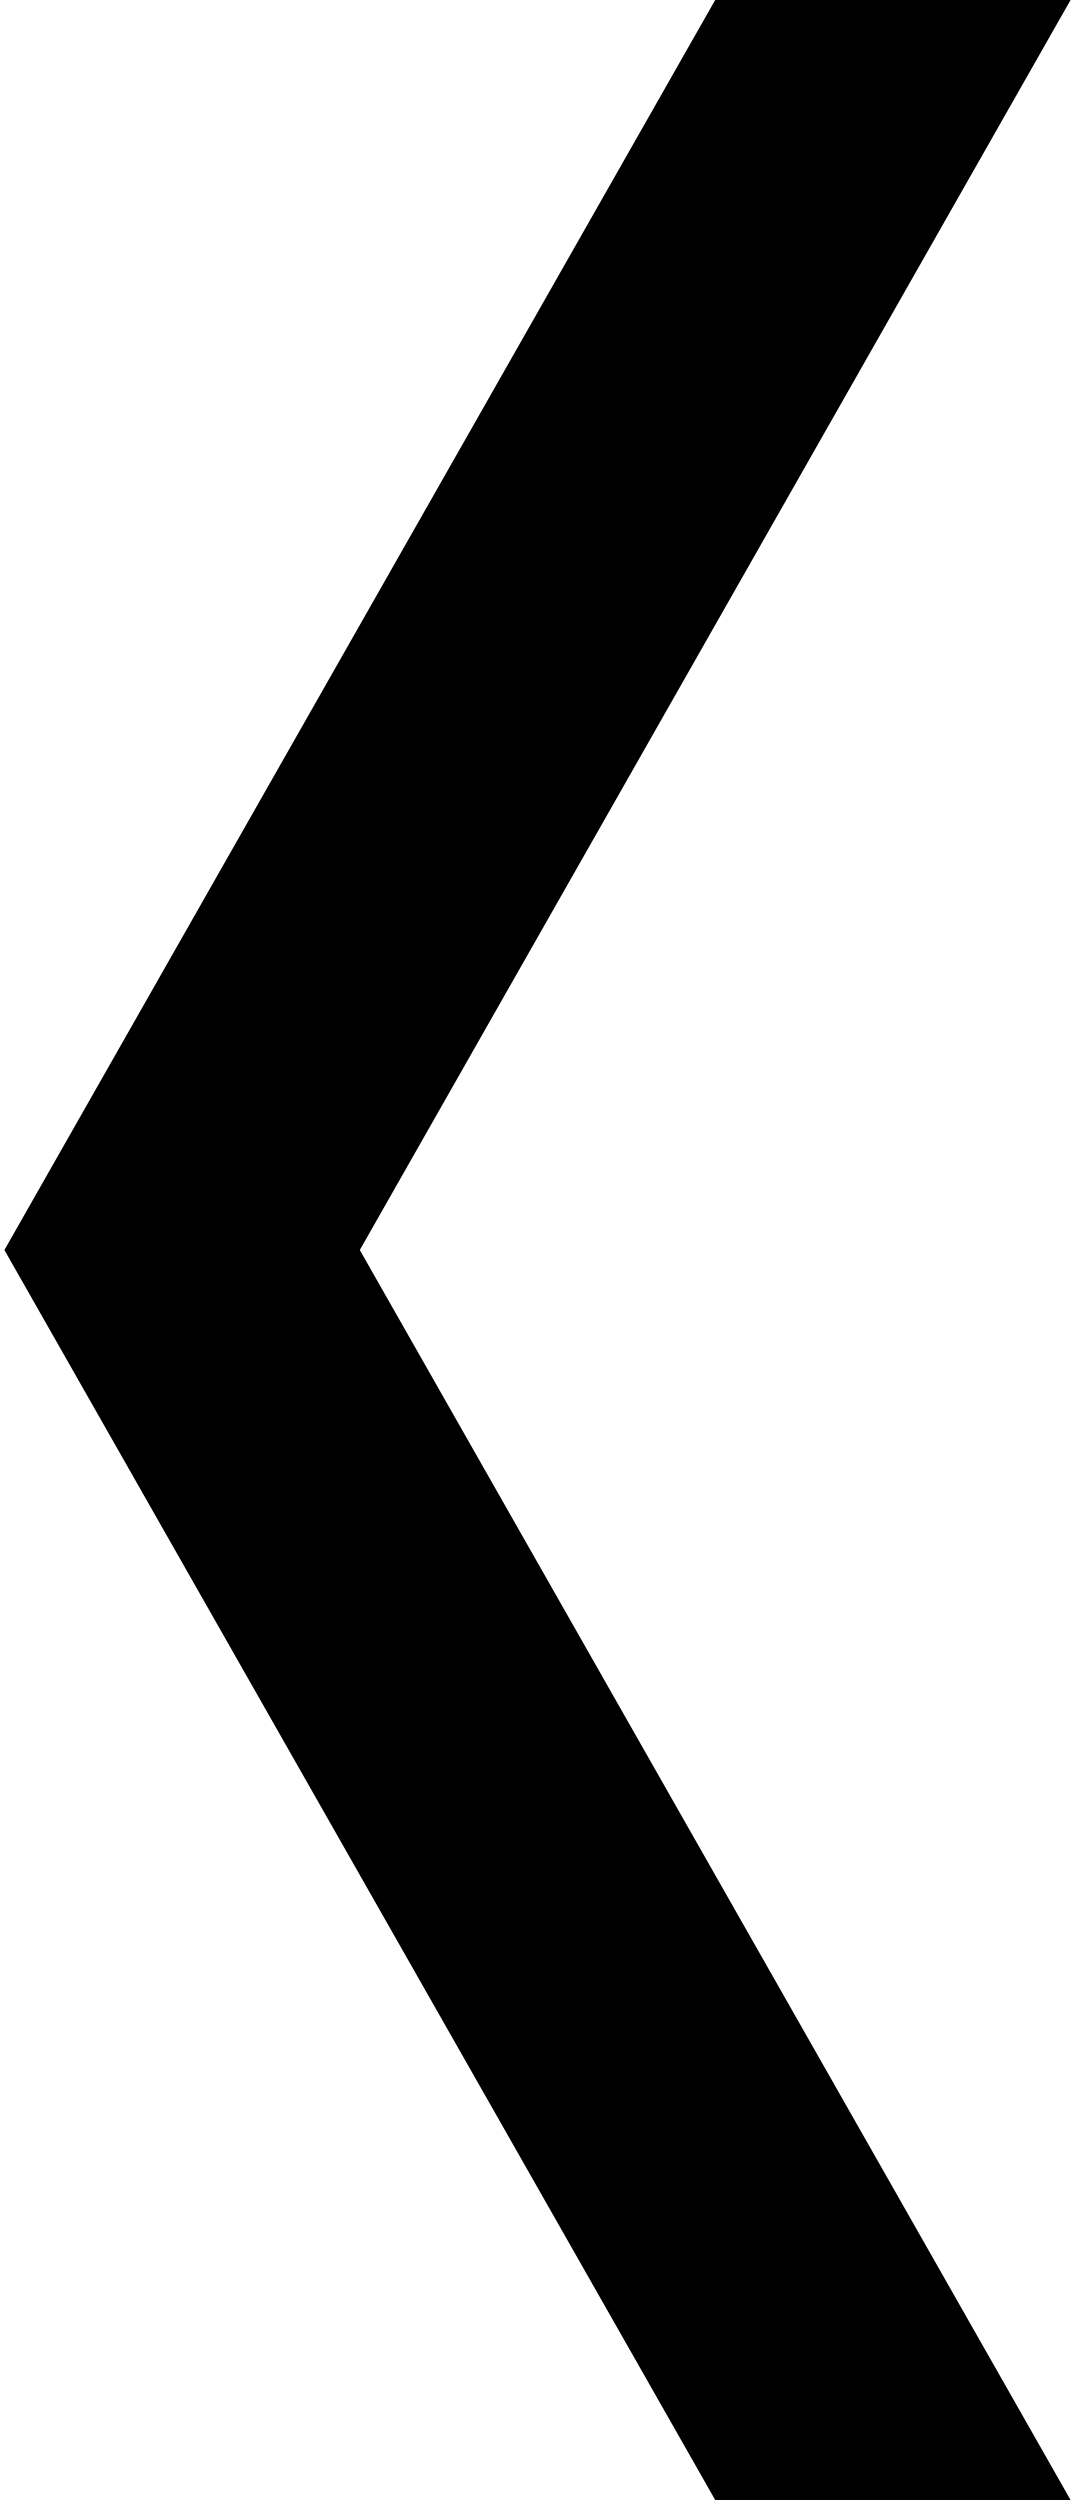
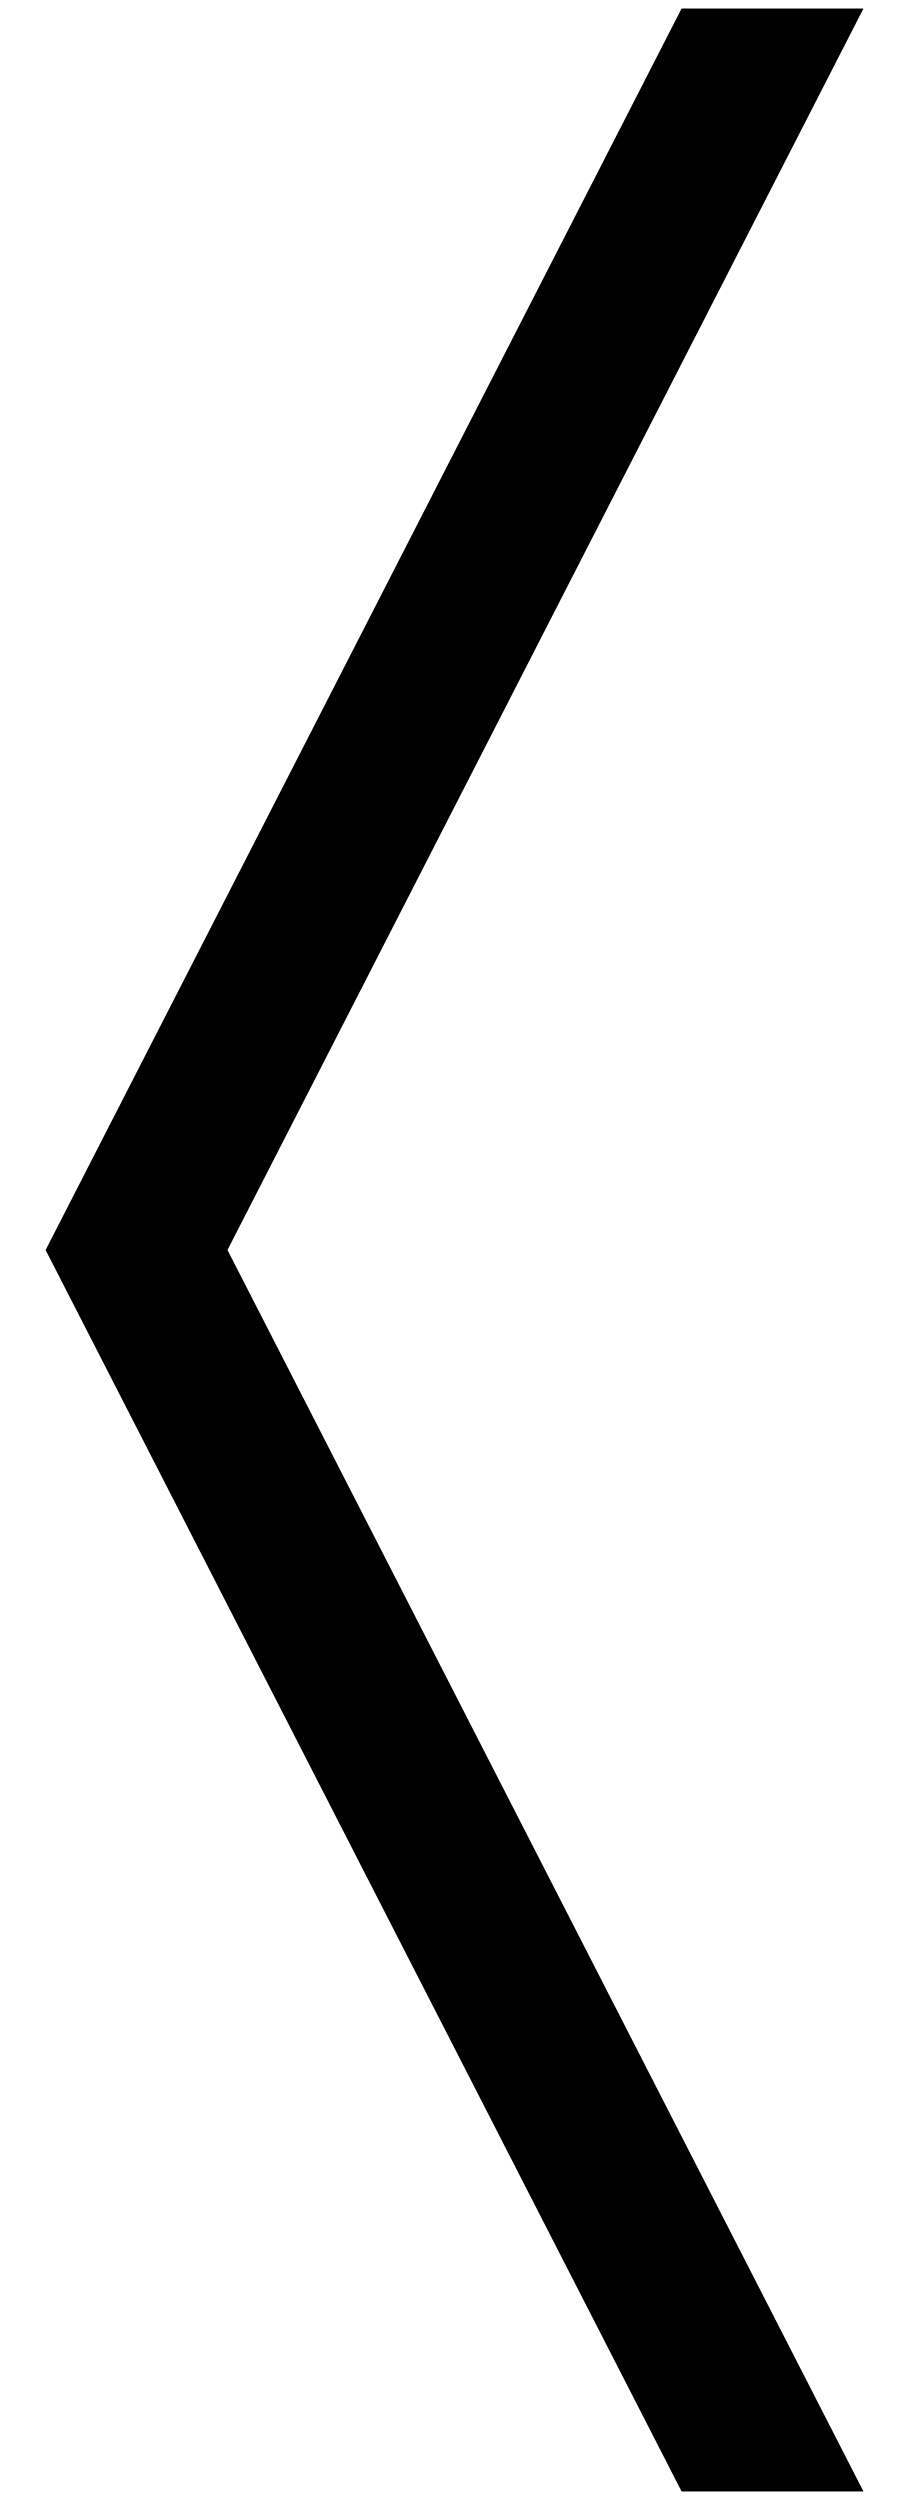
- <svg xmlns="http://www.w3.org/2000/svg" xml:space="preserve" width="43px" height="100px" version="1.1" style="shape-rendering:geometricPrecision; text-rendering:geometricPrecision; image-rendering:optimizeQuality; fill-rule:evenodd; clip-rule:evenodd" viewBox="0 0 43000 100001">
+ <svg xmlns="http://www.w3.org/2000/svg" xml:space="preserve" width="40px" height="110px" version="1.1" style="shape-rendering:geometricPrecision; text-rendering:geometricPrecision; image-rendering:optimizeQuality; fill-rule:evenodd; clip-rule:evenodd" viewBox="0 0 30000 81999">
  <g>
-     <polygon points="28608,0 42823,0 14392,50001 42823,100001 28608,100001 176,50001 " />
+     <polygon points="26492,31 24494,31 22492,31 1505,41000 22492,81967 24494,81967 26492,81967 28494,81967 7507,41000 28494,31 " />
  </g>
</svg>
